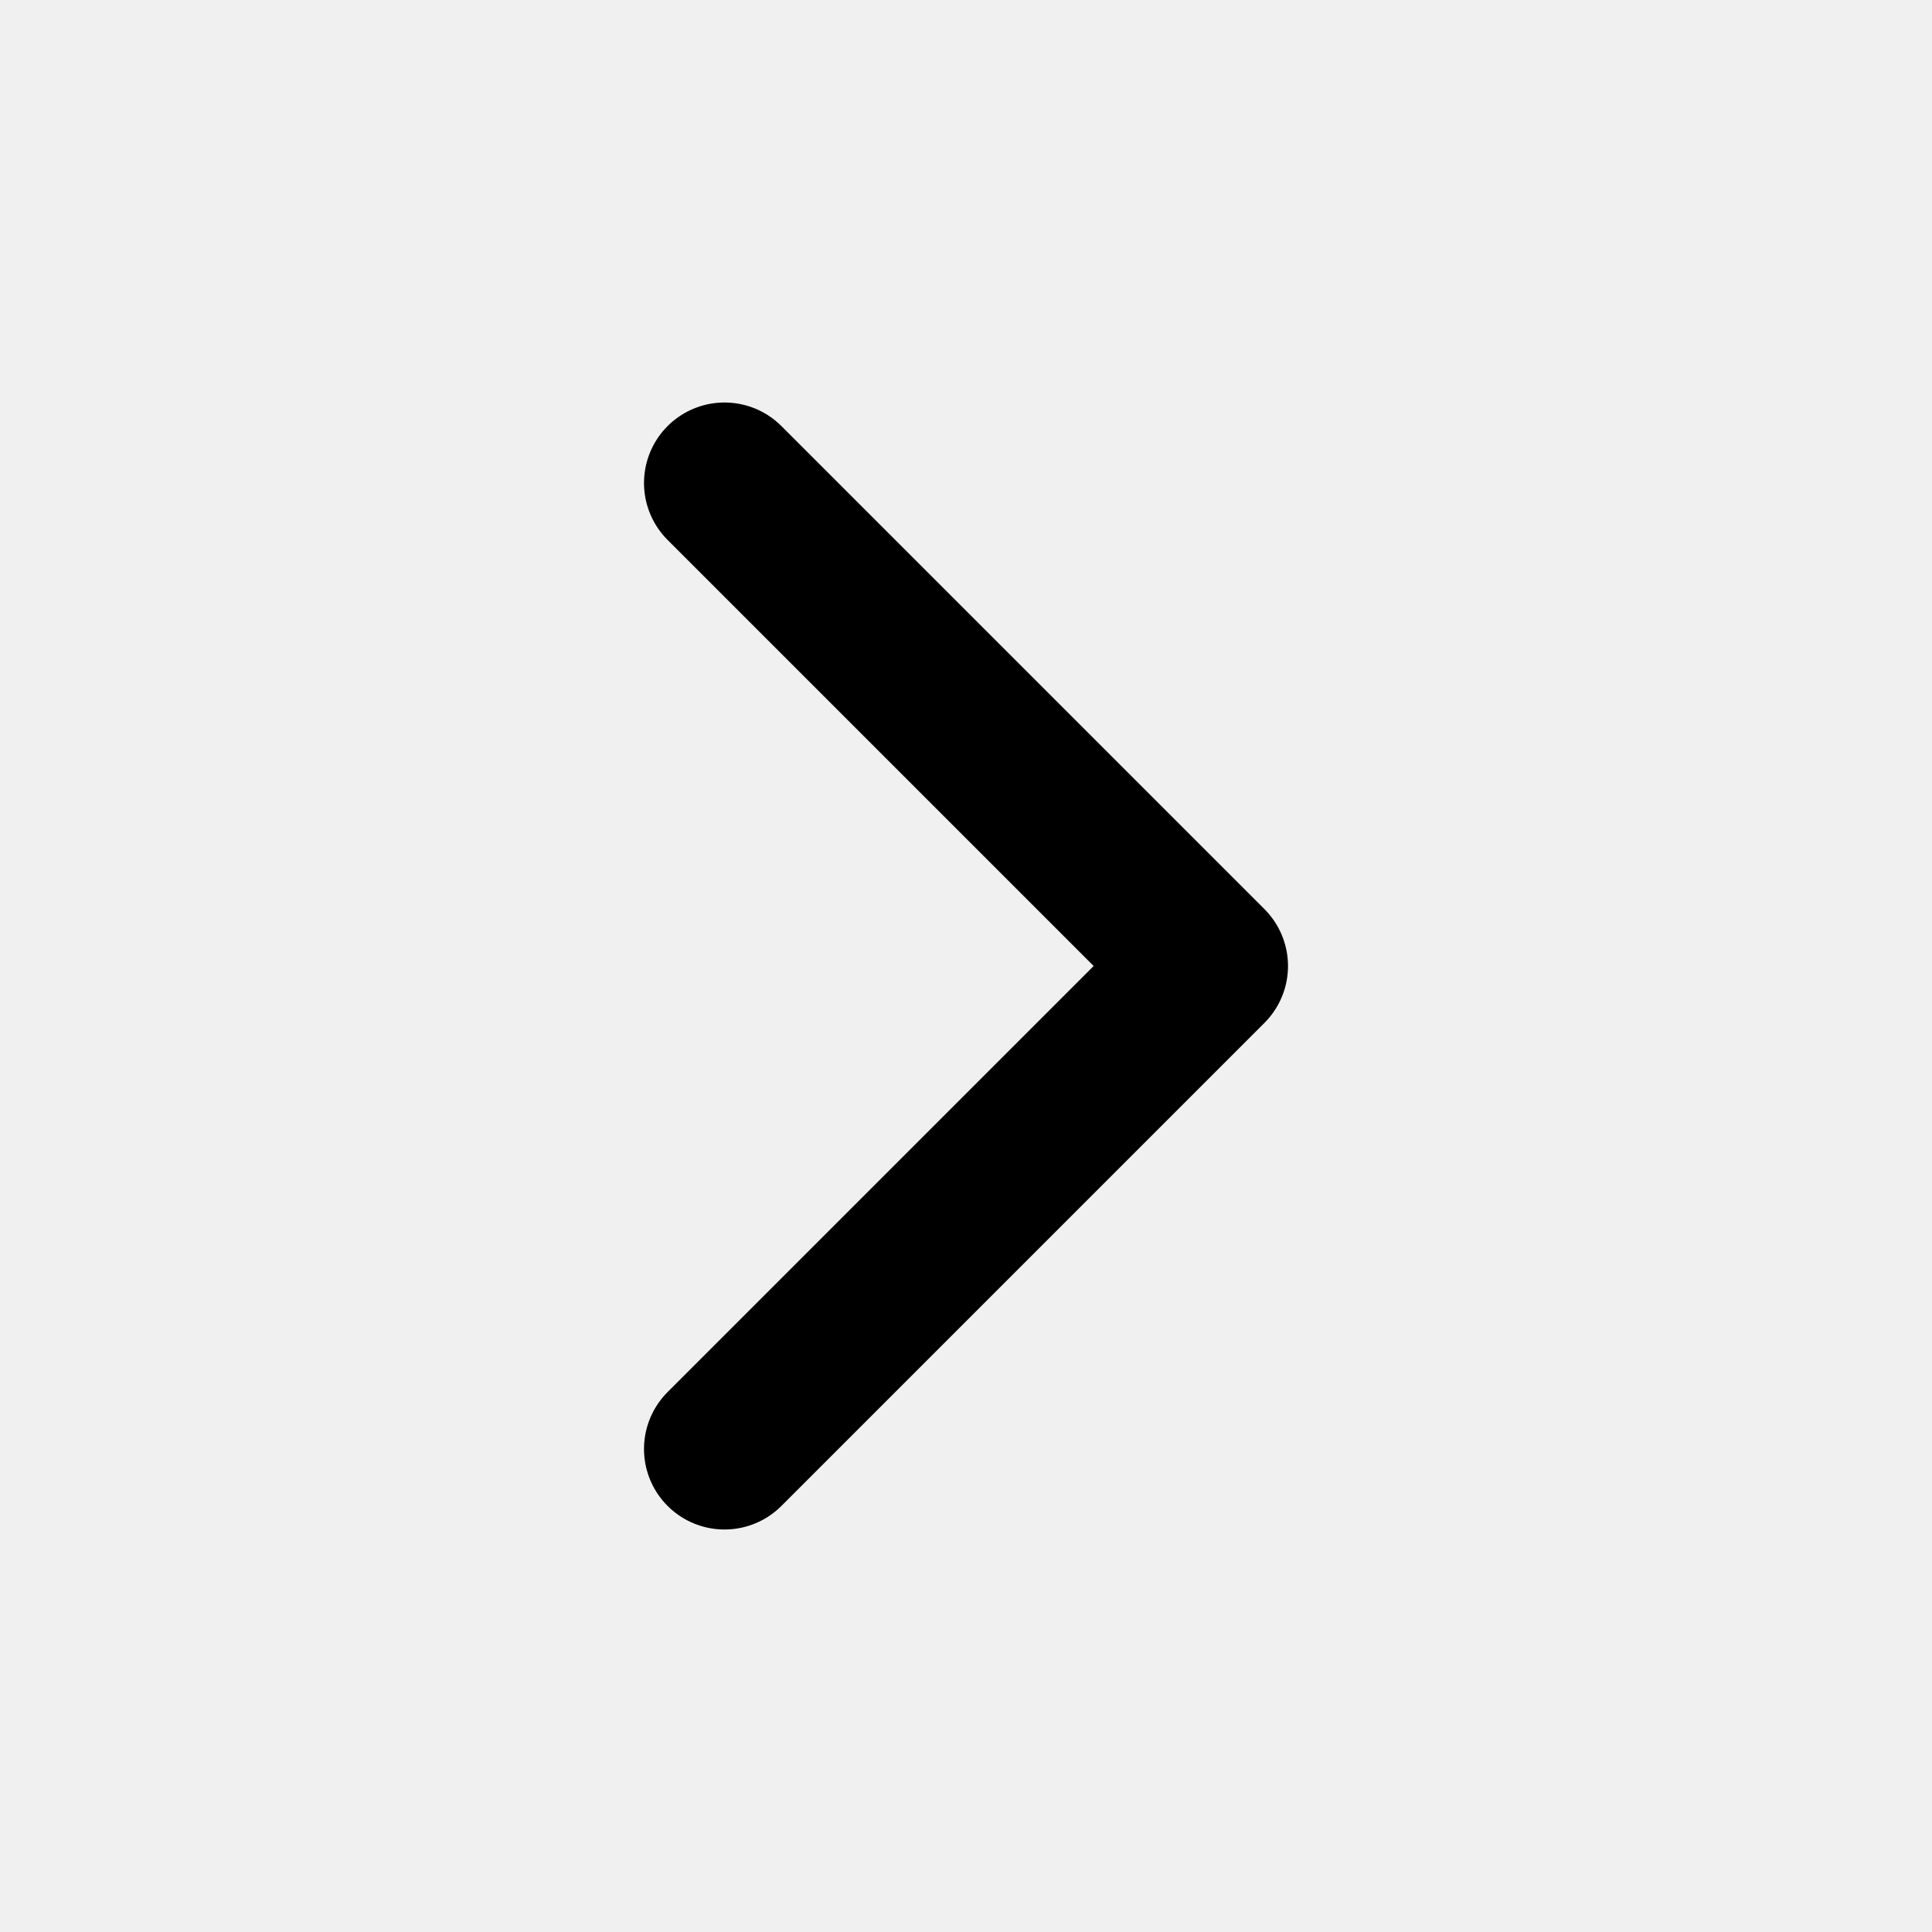
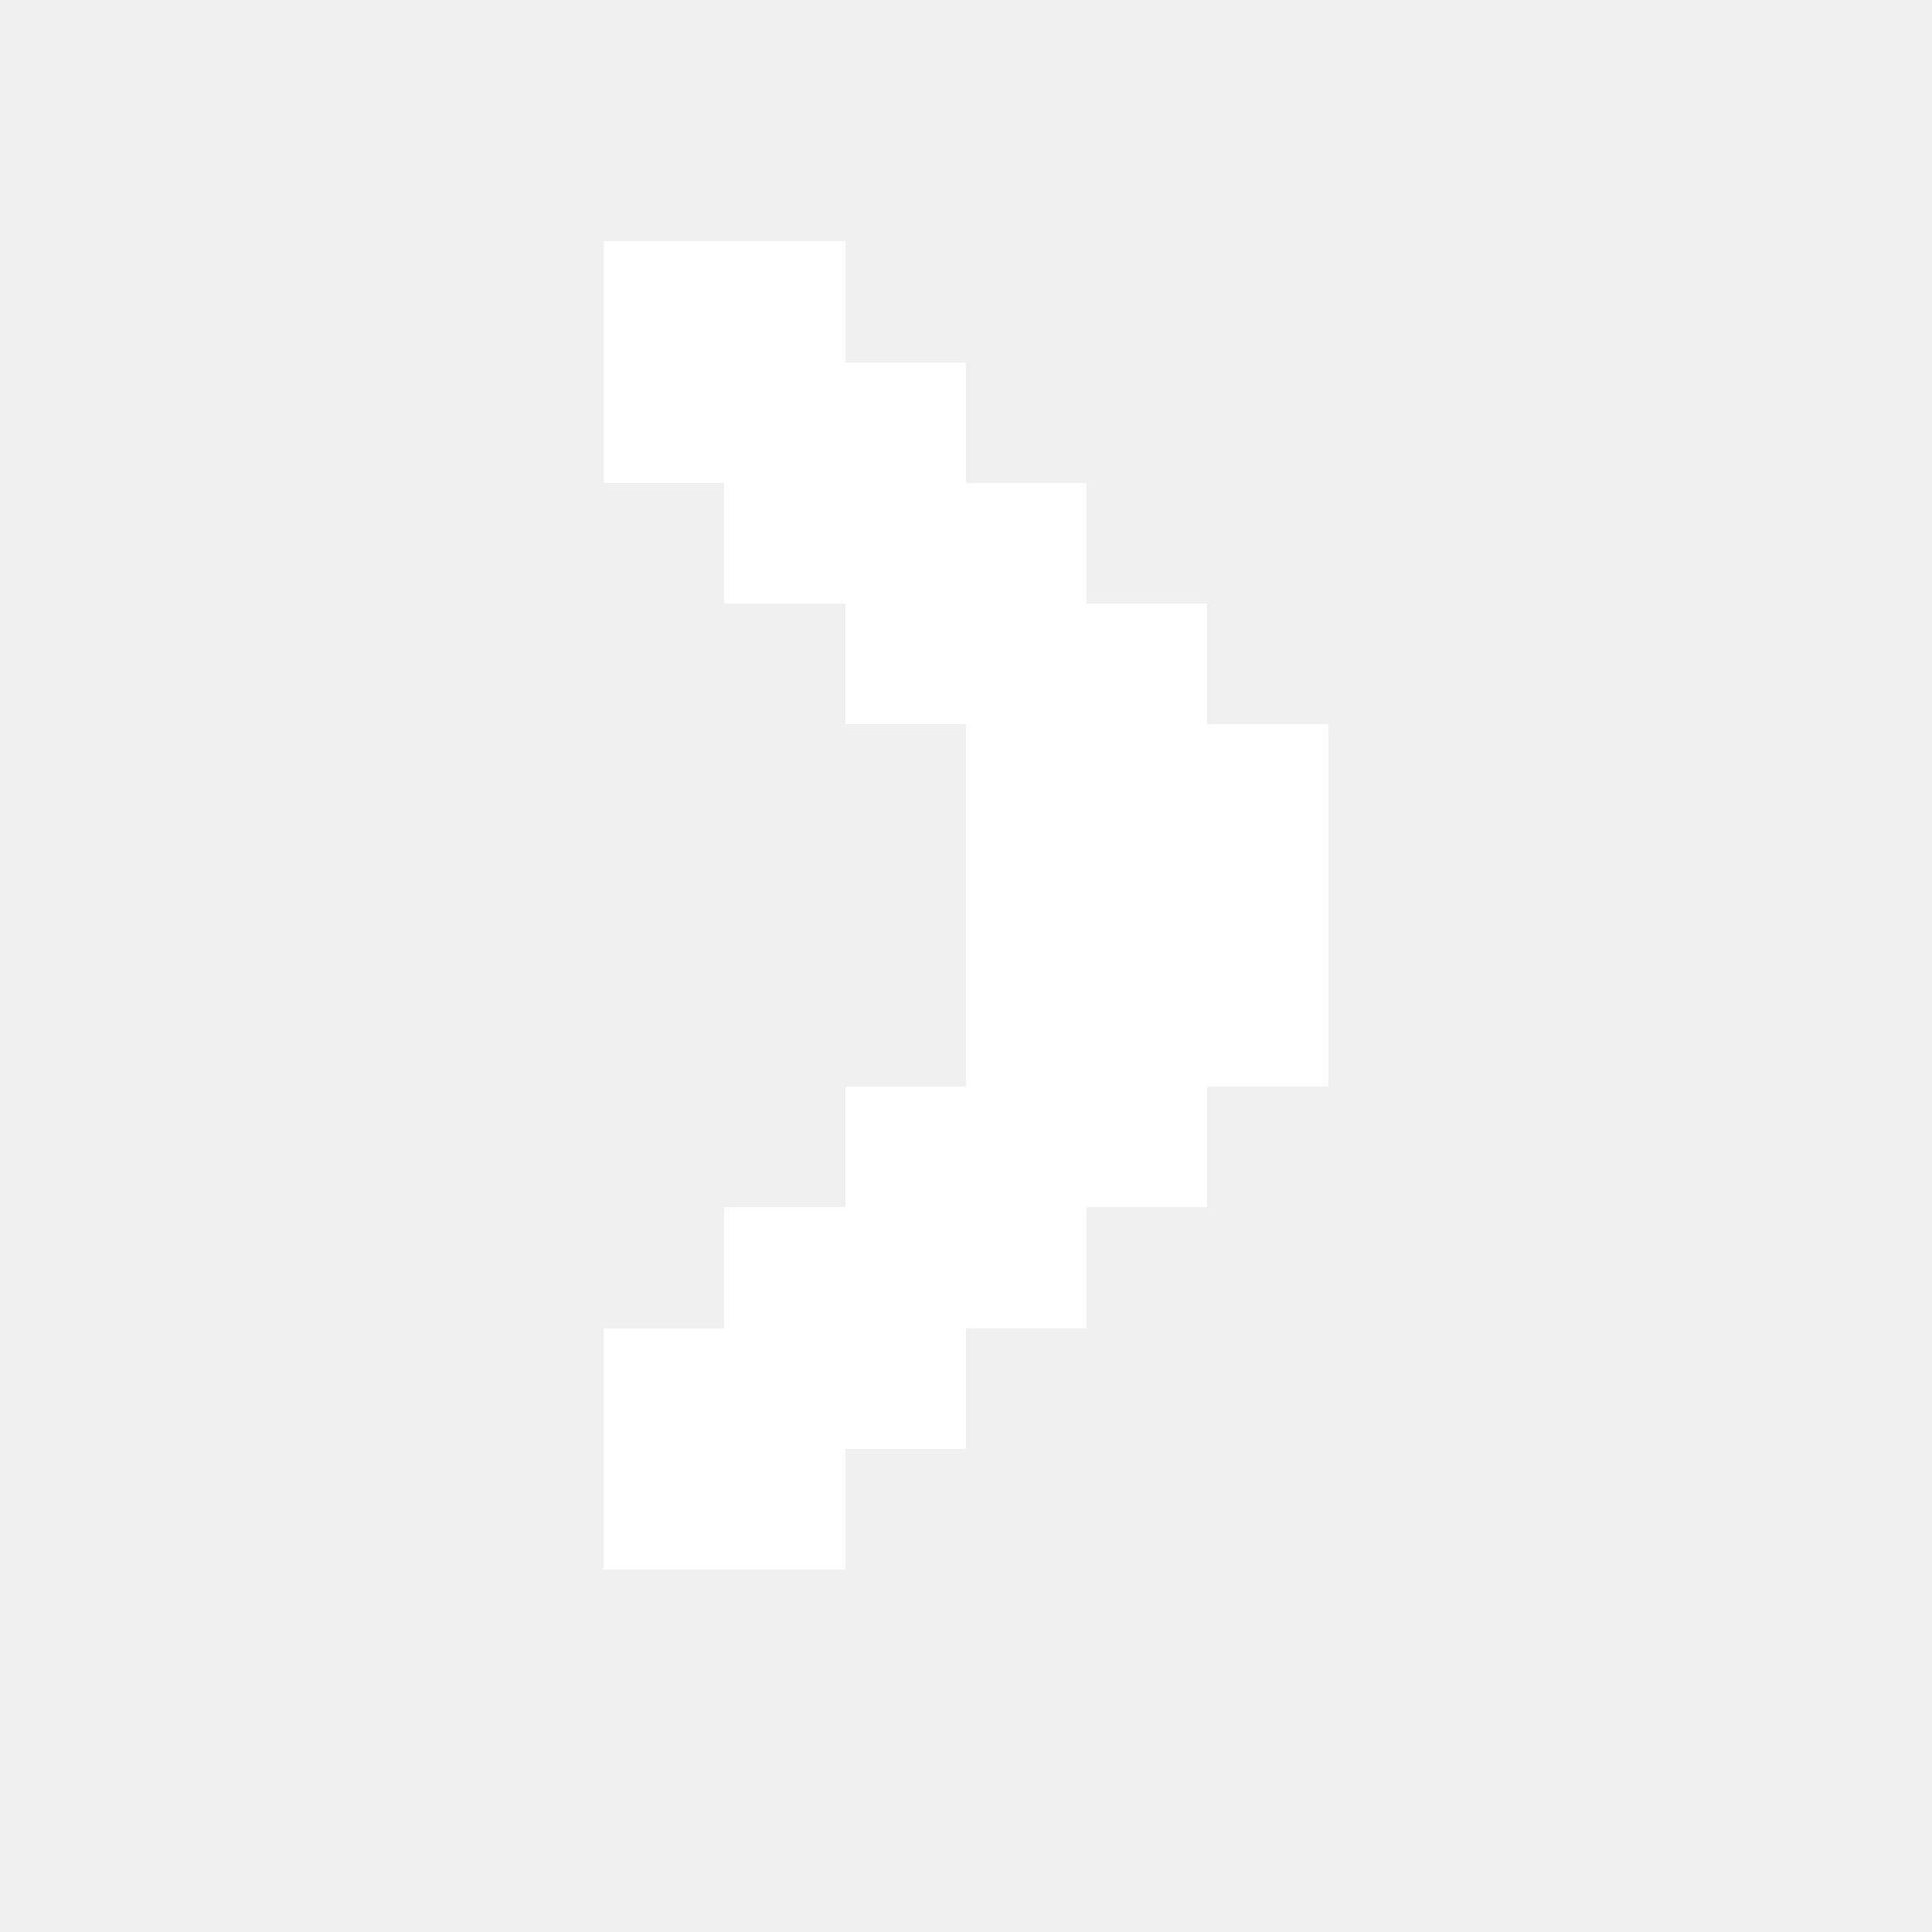
- <svg xmlns="http://www.w3.org/2000/svg" width="24" height="24" viewBox="0 0 24 24" fill="none" stroke="currentColor" stroke-width="2" stroke-linecap="round" stroke-linejoin="round" class="feather feather-chevron-right">
-   <polyline points="9 18 15 12 9 6" />
+ <svg xmlns="http://www.w3.org/2000/svg" viewBox="0 0 16 16" width="16" height="16" shape-rendering="crispEdges">
+   <g fill="#FFFFFF">
+     <rect x="5" y="2" width="1" height="1" />
+     <rect x="6" y="2" width="1" height="1" />
+     <rect x="5" y="3" width="1" height="1" />
+     <rect x="6" y="3" width="1" height="1" />
+     <rect x="7" y="3" width="1" height="1" />
+     <rect x="6" y="4" width="1" height="1" />
+     <rect x="7" y="4" width="1" height="1" />
+     <rect x="8" y="4" width="1" height="1" />
+     <rect x="7" y="5" width="1" height="1" />
+     <rect x="8" y="5" width="1" height="1" />
+     <rect x="9" y="5" width="1" height="1" />
+     <rect x="8" y="6" width="1" height="1" />
+     <rect x="9" y="6" width="1" height="1" />
+     <rect x="10" y="6" width="1" height="1" />
+     <rect x="8" y="7" width="1" height="1" />
+     <rect x="9" y="7" width="1" height="1" />
+     <rect x="10" y="7" width="1" height="1" />
+     <rect x="8" y="8" width="1" height="1" />
+     <rect x="9" y="8" width="1" height="1" />
+     <rect x="10" y="8" width="1" height="1" />
+     <rect x="7" y="9" width="1" height="1" />
+     <rect x="8" y="9" width="1" height="1" />
+     <rect x="9" y="9" width="1" height="1" />
+     <rect x="6" y="10" width="1" height="1" />
+     <rect x="7" y="10" width="1" height="1" />
+     <rect x="8" y="10" width="1" height="1" />
+     <rect x="5" y="11" width="1" height="1" />
+     <rect x="6" y="11" width="1" height="1" />
+     <rect x="7" y="11" width="1" height="1" />
+     <rect x="5" y="12" width="1" height="1" />
+     <rect x="6" y="12" width="1" height="1" />
+   </g>
</svg>
